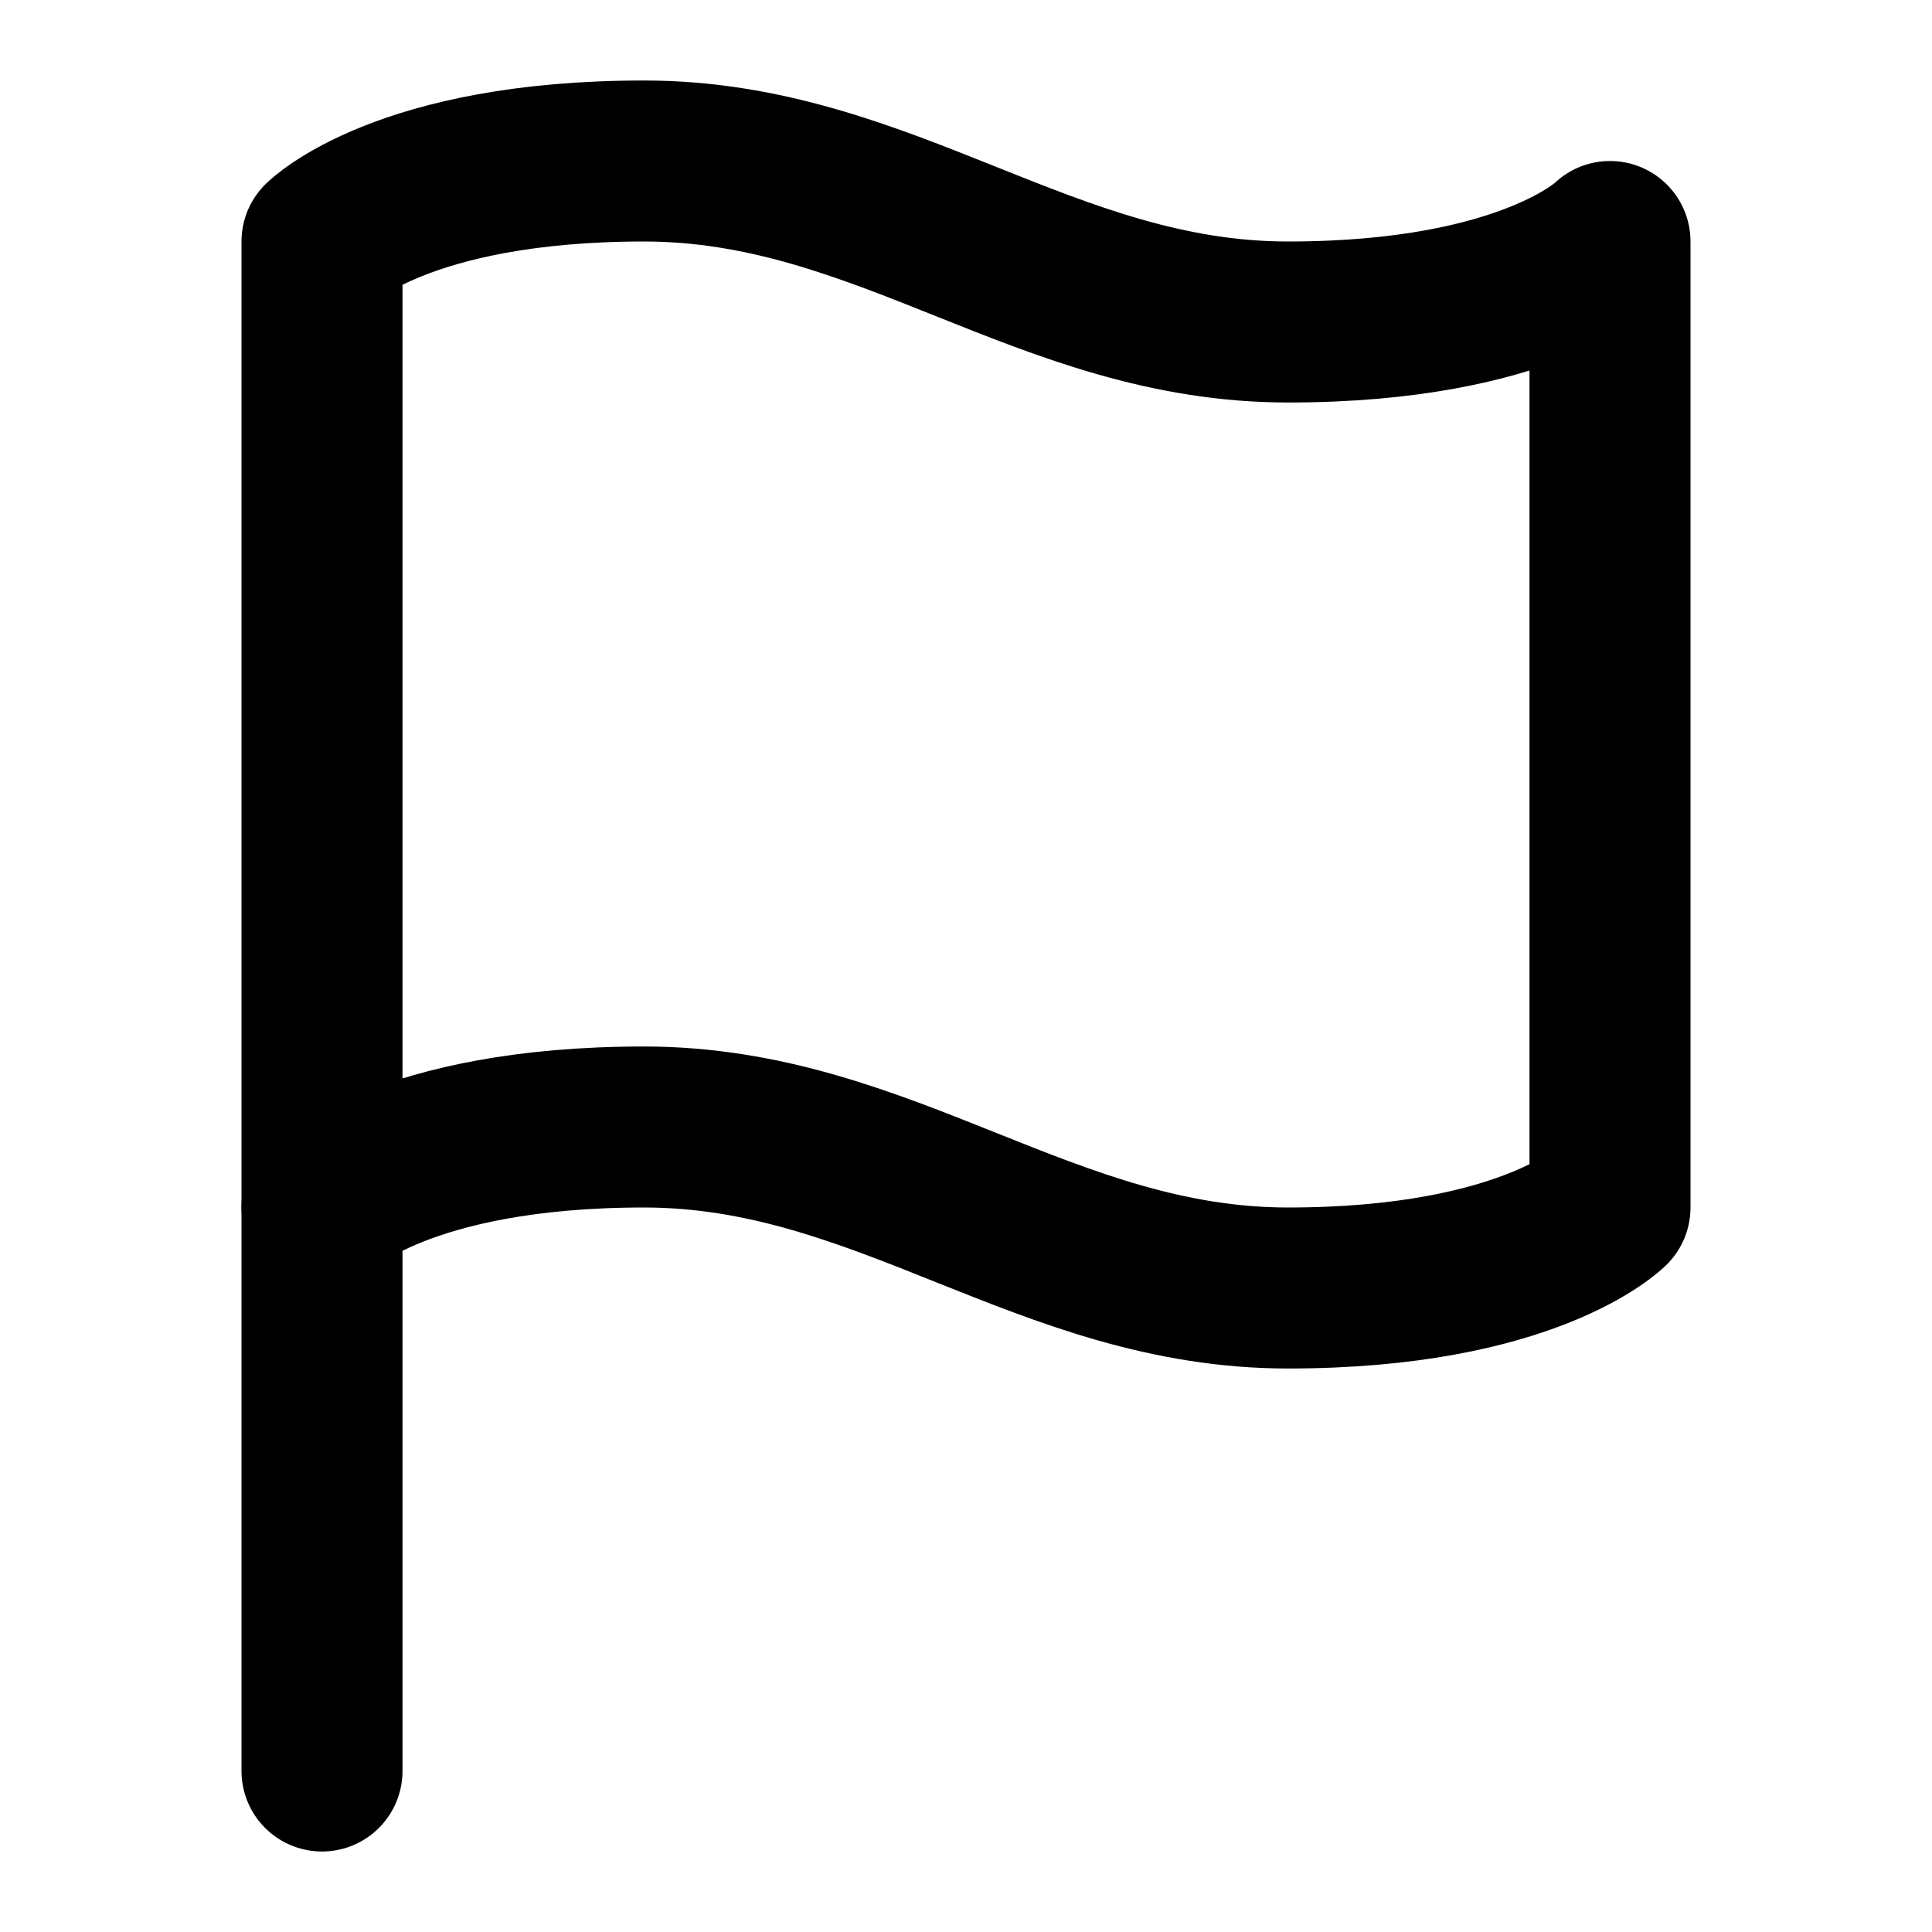
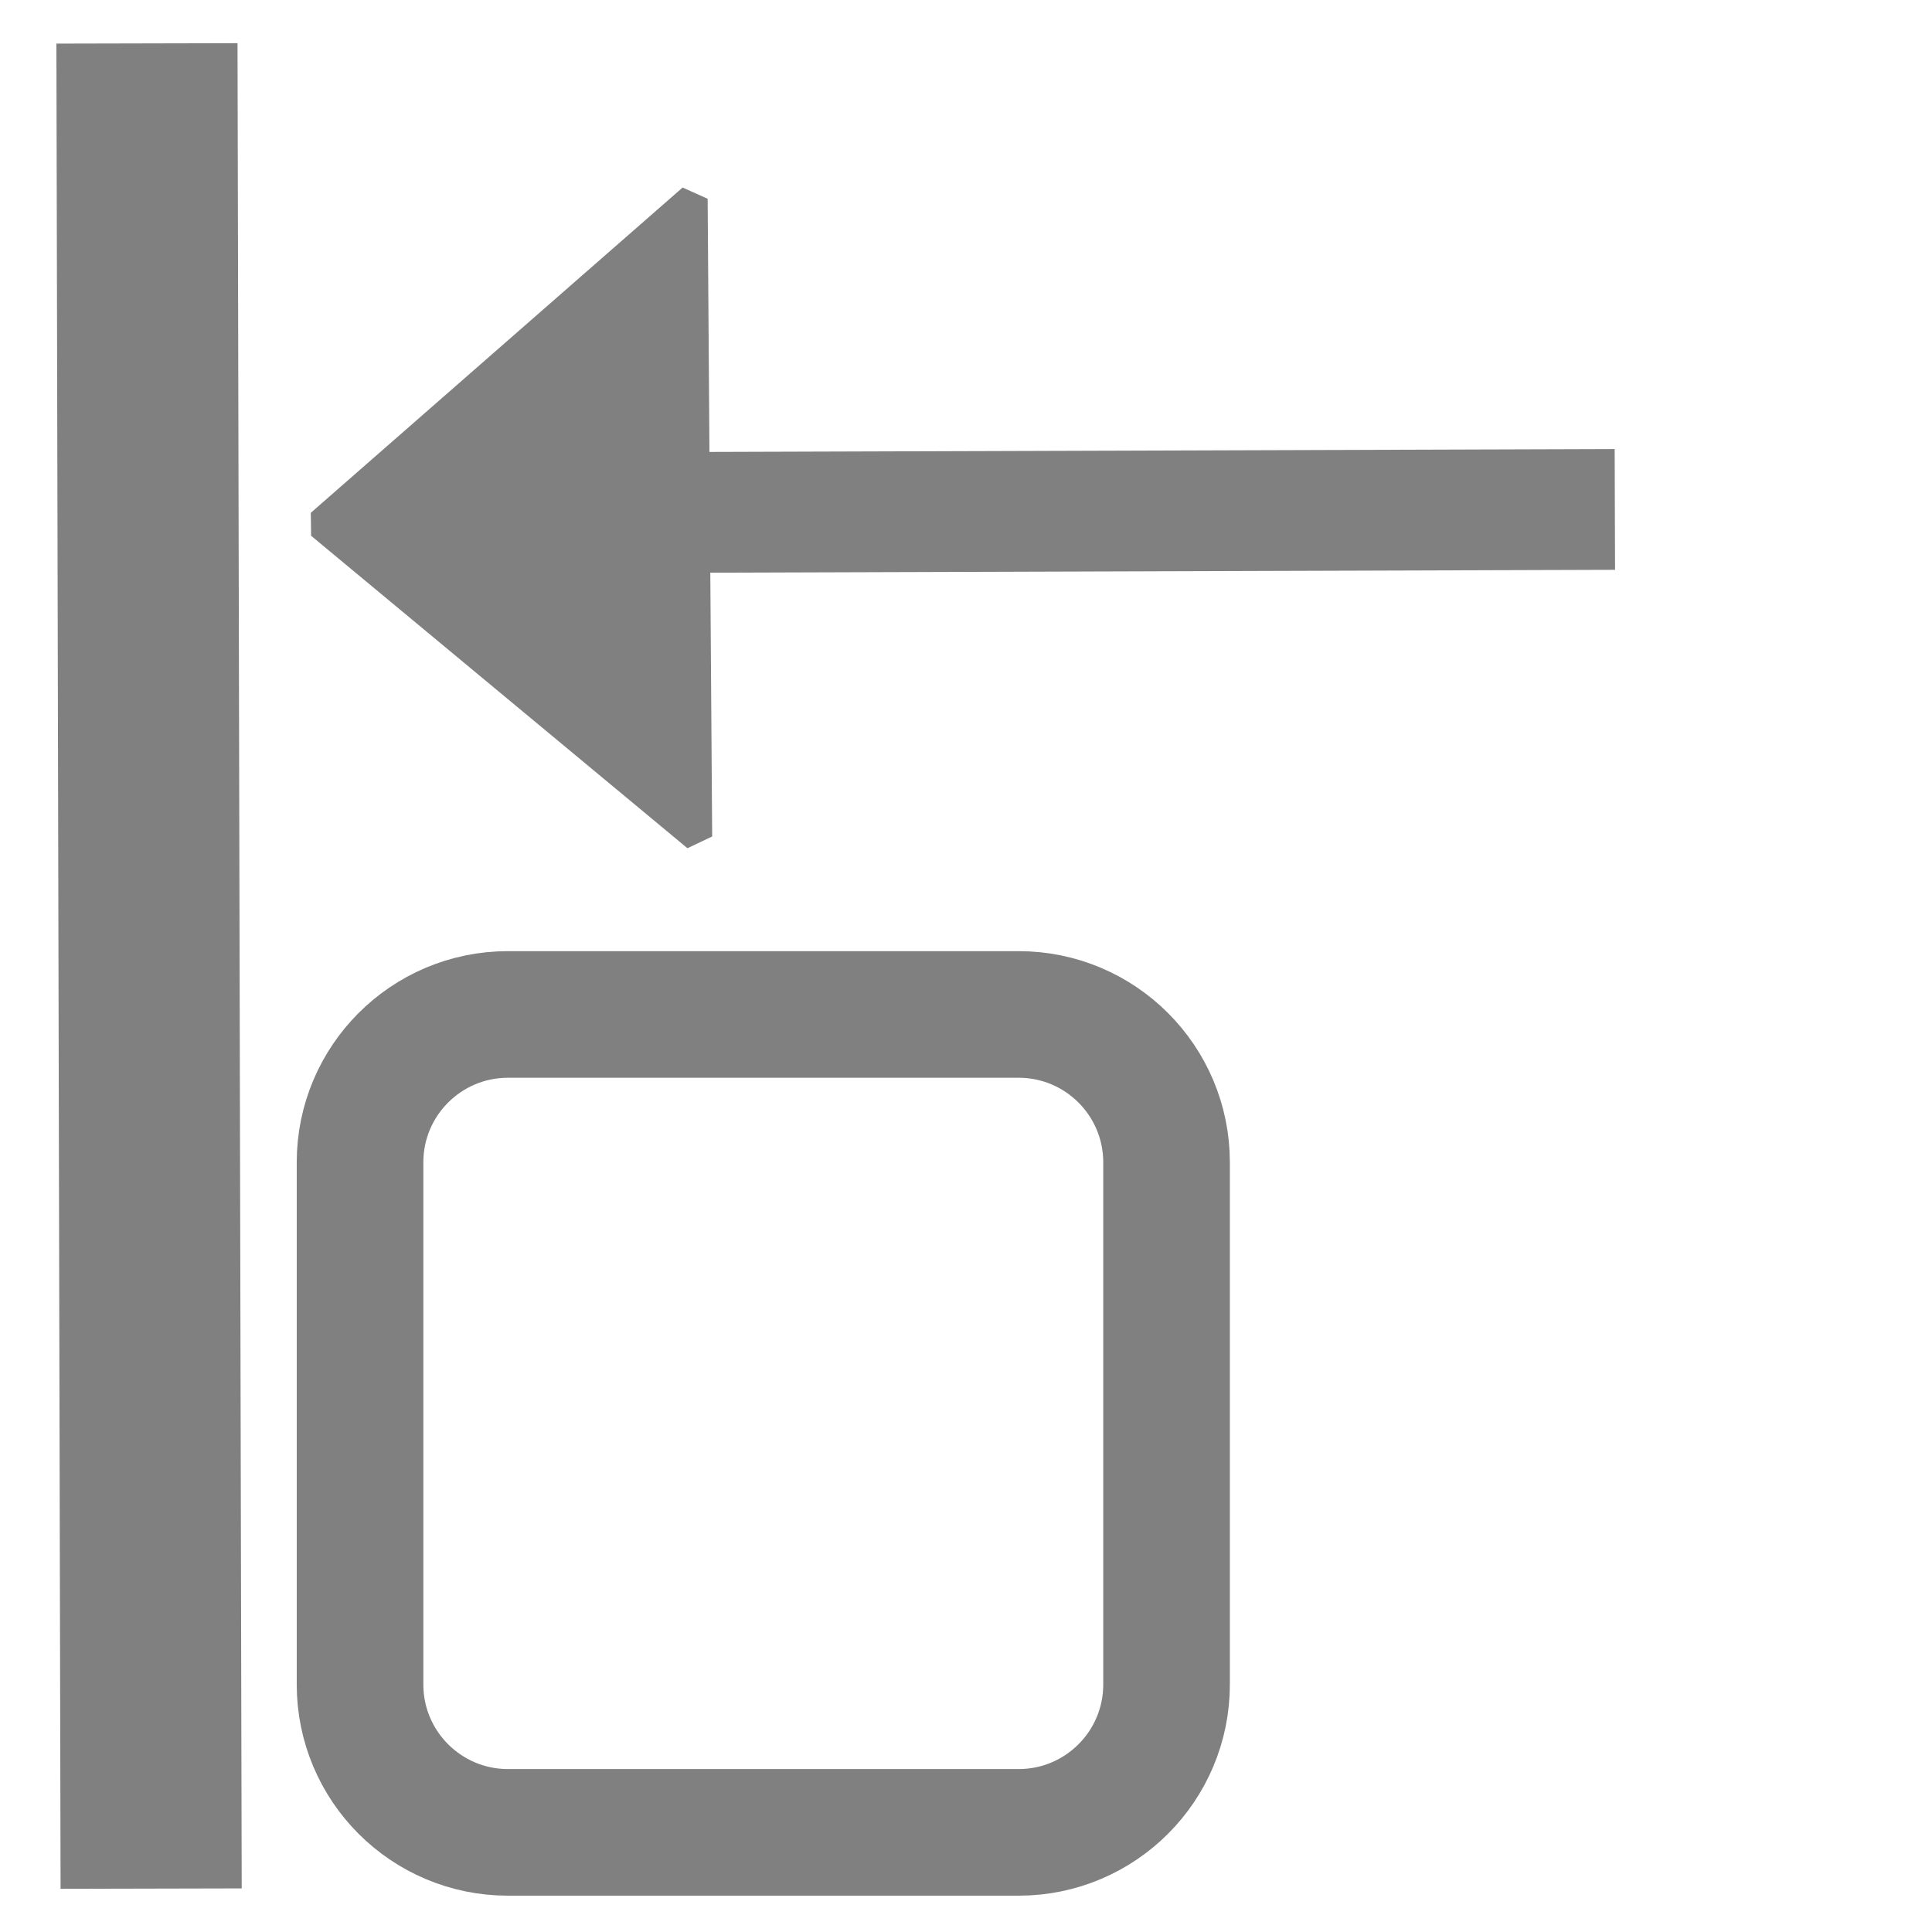
- <svg xmlns="http://www.w3.org/2000/svg" width="24" height="24" viewBox="0 0 24 24" fill="none" stroke="currentColor" stroke-width="2" stroke-linecap="round" stroke-linejoin="round" class="feather feather-flag">
-   <path d="M4 15s1-1 4-1 5 2 8 2 4-1 4-1V3s-1 1-4 1-5-2-8-2-4 1-4 1z" />
-   <line x1="4" y1="22" x2="4" y2="15" />
+ <svg xmlns="http://www.w3.org/2000/svg" xmlns:ns1="http://krita.org/namespaces/svg/krita" width="7.68pt" height="7.68pt" viewBox="0 0 7.68 7.68">
+   <defs />
+   <path id="shape0" transform="matrix(1 0 0 1 0.585 0.5324999)" fill="none" stroke="#808080" stroke-width="0.72" stroke-linecap="square" stroke-linejoin="miter" stroke-miterlimit="2" d="M0 0L0.015 6.615" />
+   <path id="shape2" transform="matrix(1 0 0 1 2.699322 2.025868)" fill="none" stroke="#808080" stroke-width="0.48" stroke-linecap="square" stroke-linejoin="miter" stroke-miterlimit="0.36" d="M3.48 0L0 0.011" />
+   <rect id="shape01" transform="matrix(0.8388396 0 0 0.8388396 1.431197 4.032615)" fill="none" stroke="#808080" stroke-width="0.6" stroke-linecap="round" stroke-linejoin="round" ns1:marker-fill-method="auto" width="3.822" height="3.876" rx="0.701" ry="0.701" />
+   <path id="shape3" transform="matrix(1 0 0 1 1.275 0.7906067)" fill="#808080" fill-rule="evenodd" stroke="#808080" stroke-width="0.12" stroke-linecap="square" stroke-linejoin="bevel" d="M1.478 0L0 1.293L1.496 2.535C1.496 2.535 1.49 1.69 1.478 0Z" />
</svg>
